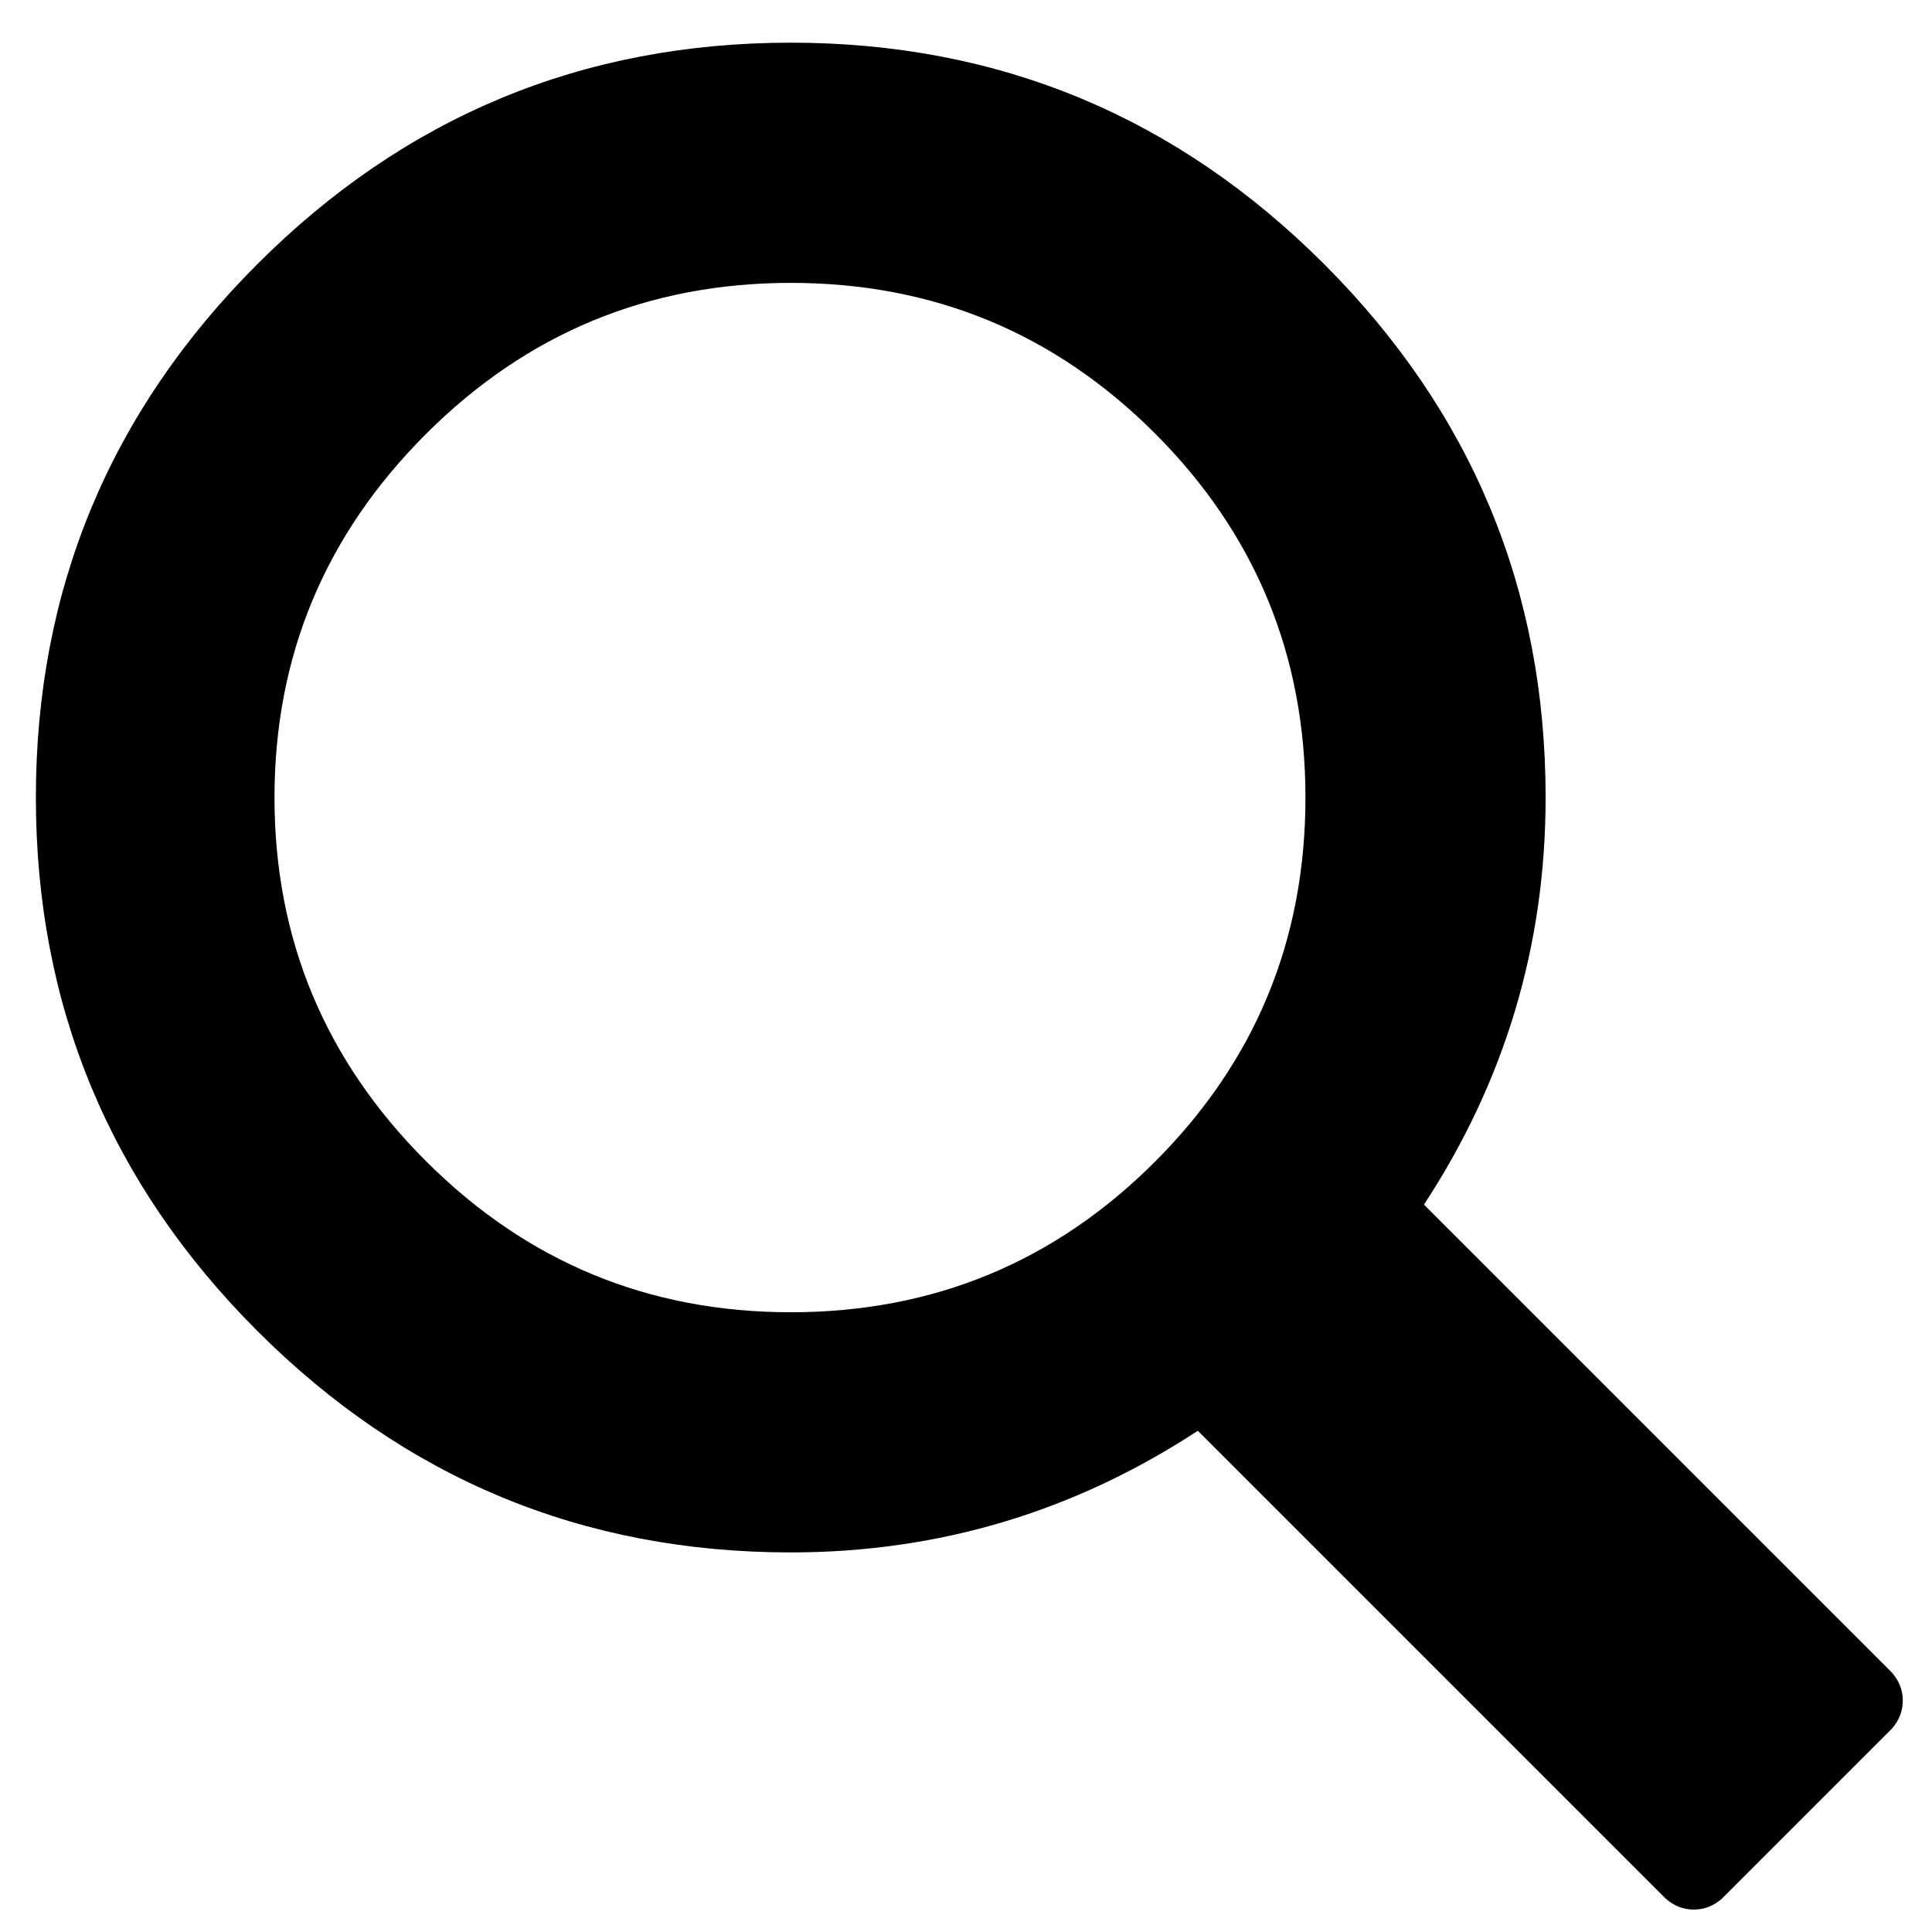
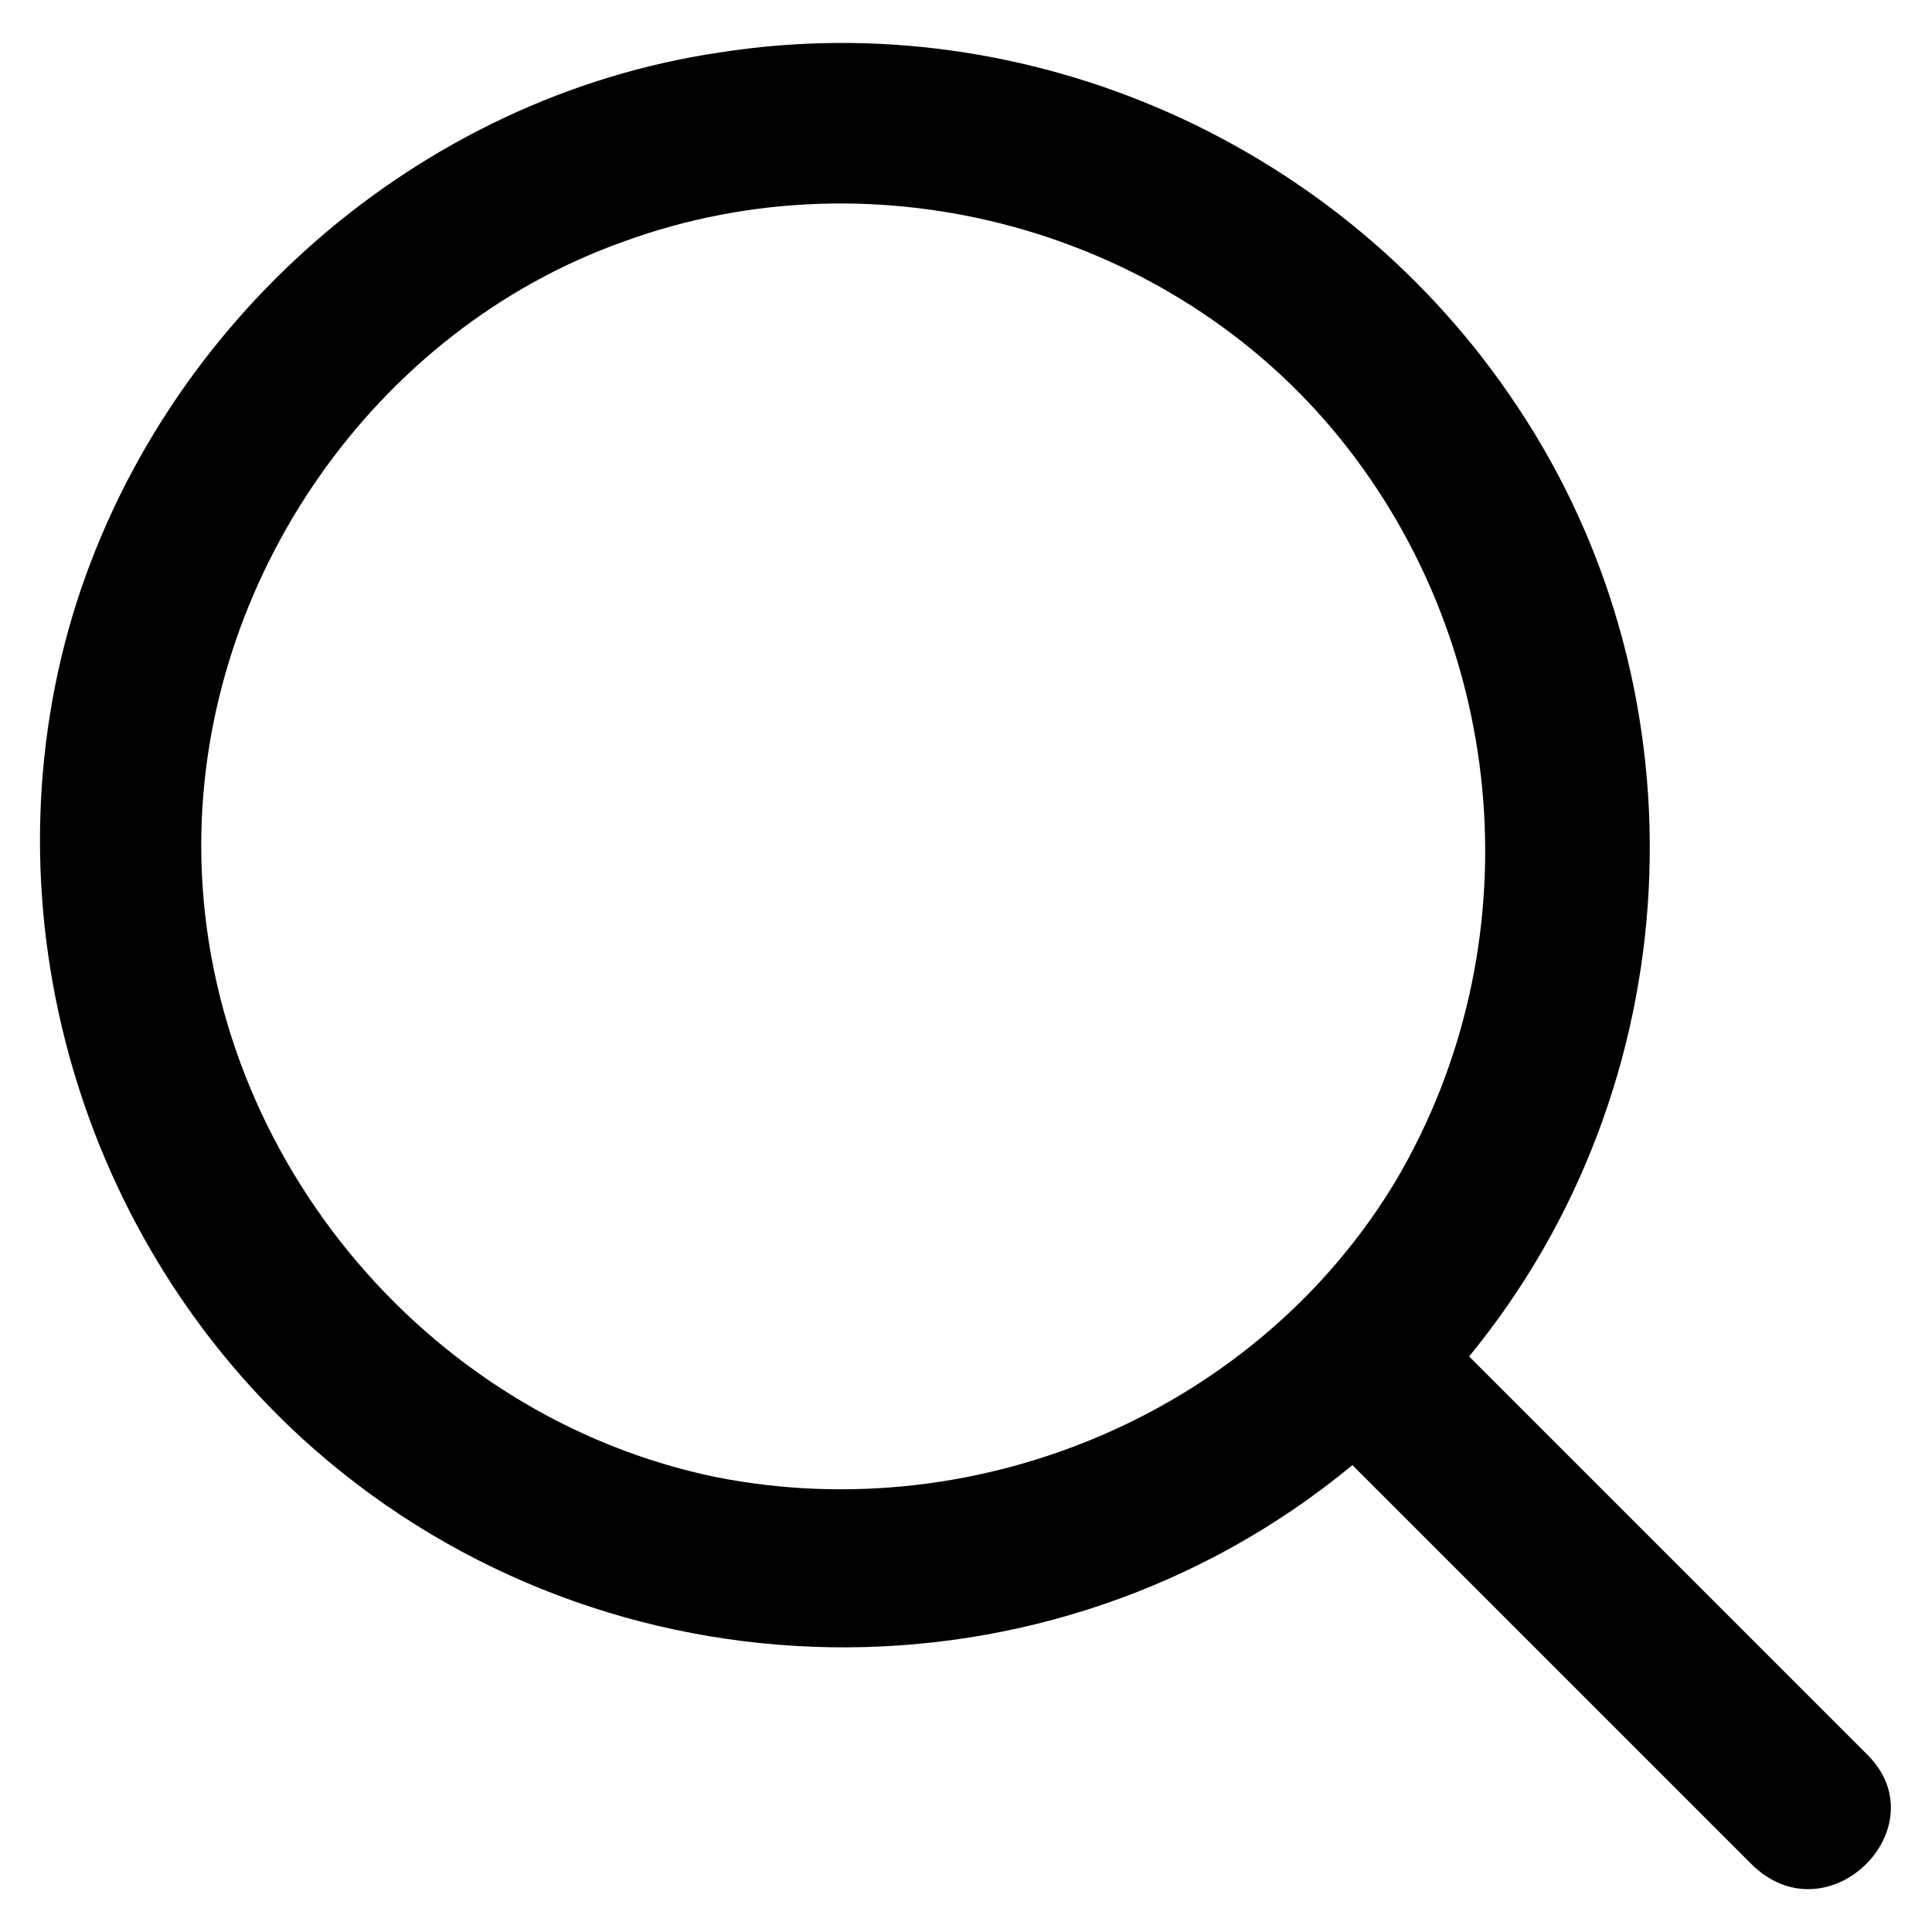
- <svg xmlns="http://www.w3.org/2000/svg" version="1.1" width="100" height="100" viewBox="0 0 100 100">
-   <g>
- </g>
-   <path d="M1.857 41.281q0-16.146 11.463-27.609t27.609-11.463 27.609 11.463 11.463 27.609q0 11.463-6.297 21.070l24.219 24.219q0.565 0.646 0.565 1.453t-0.565 1.453l-8.799 8.799q-0.646 0.565-1.453 0.565t-1.453-0.565l-24.219-24.219q-9.607 6.297-21.070 6.297-16.146 0-27.609-11.463t-11.463-27.609zM14.208 41.281q0 10.979 7.831 18.81t18.891 7.831 18.85-7.79 7.79-18.85-7.79-18.85-18.85-7.79-18.891 7.831-7.831 18.81z" fill="#000000" />
+ <svg xmlns="http://www.w3.org/2000/svg" version="1.1" width="32" height="32" viewBox="0 0 32 32">
+   <path d="M30.933 29.067l-6.6-6.6c3.667-4.467 4-10.933 0.8-15.733-2.867-4.333-8.067-6.667-13.2-5.867-5 0.733-9.267 4.467-10.733 9.333-1.467 4.933 0.133 10.4 4 13.8 4.867 4.267 12.2 4.4 17.2 0.267l6.6 6.6c1.267 1.267 3.133-0.6 1.933-1.8zM3.333 14c0-4.4 2.867-8.533 7-10 4.2-1.533 9.067-0.2 11.867 3.267s3.2 8.4 0.933 12.267c-2.267 3.8-6.867 5.8-11.267 4.933-4.867-1-8.533-5.467-8.533-10.467z" />
</svg>
